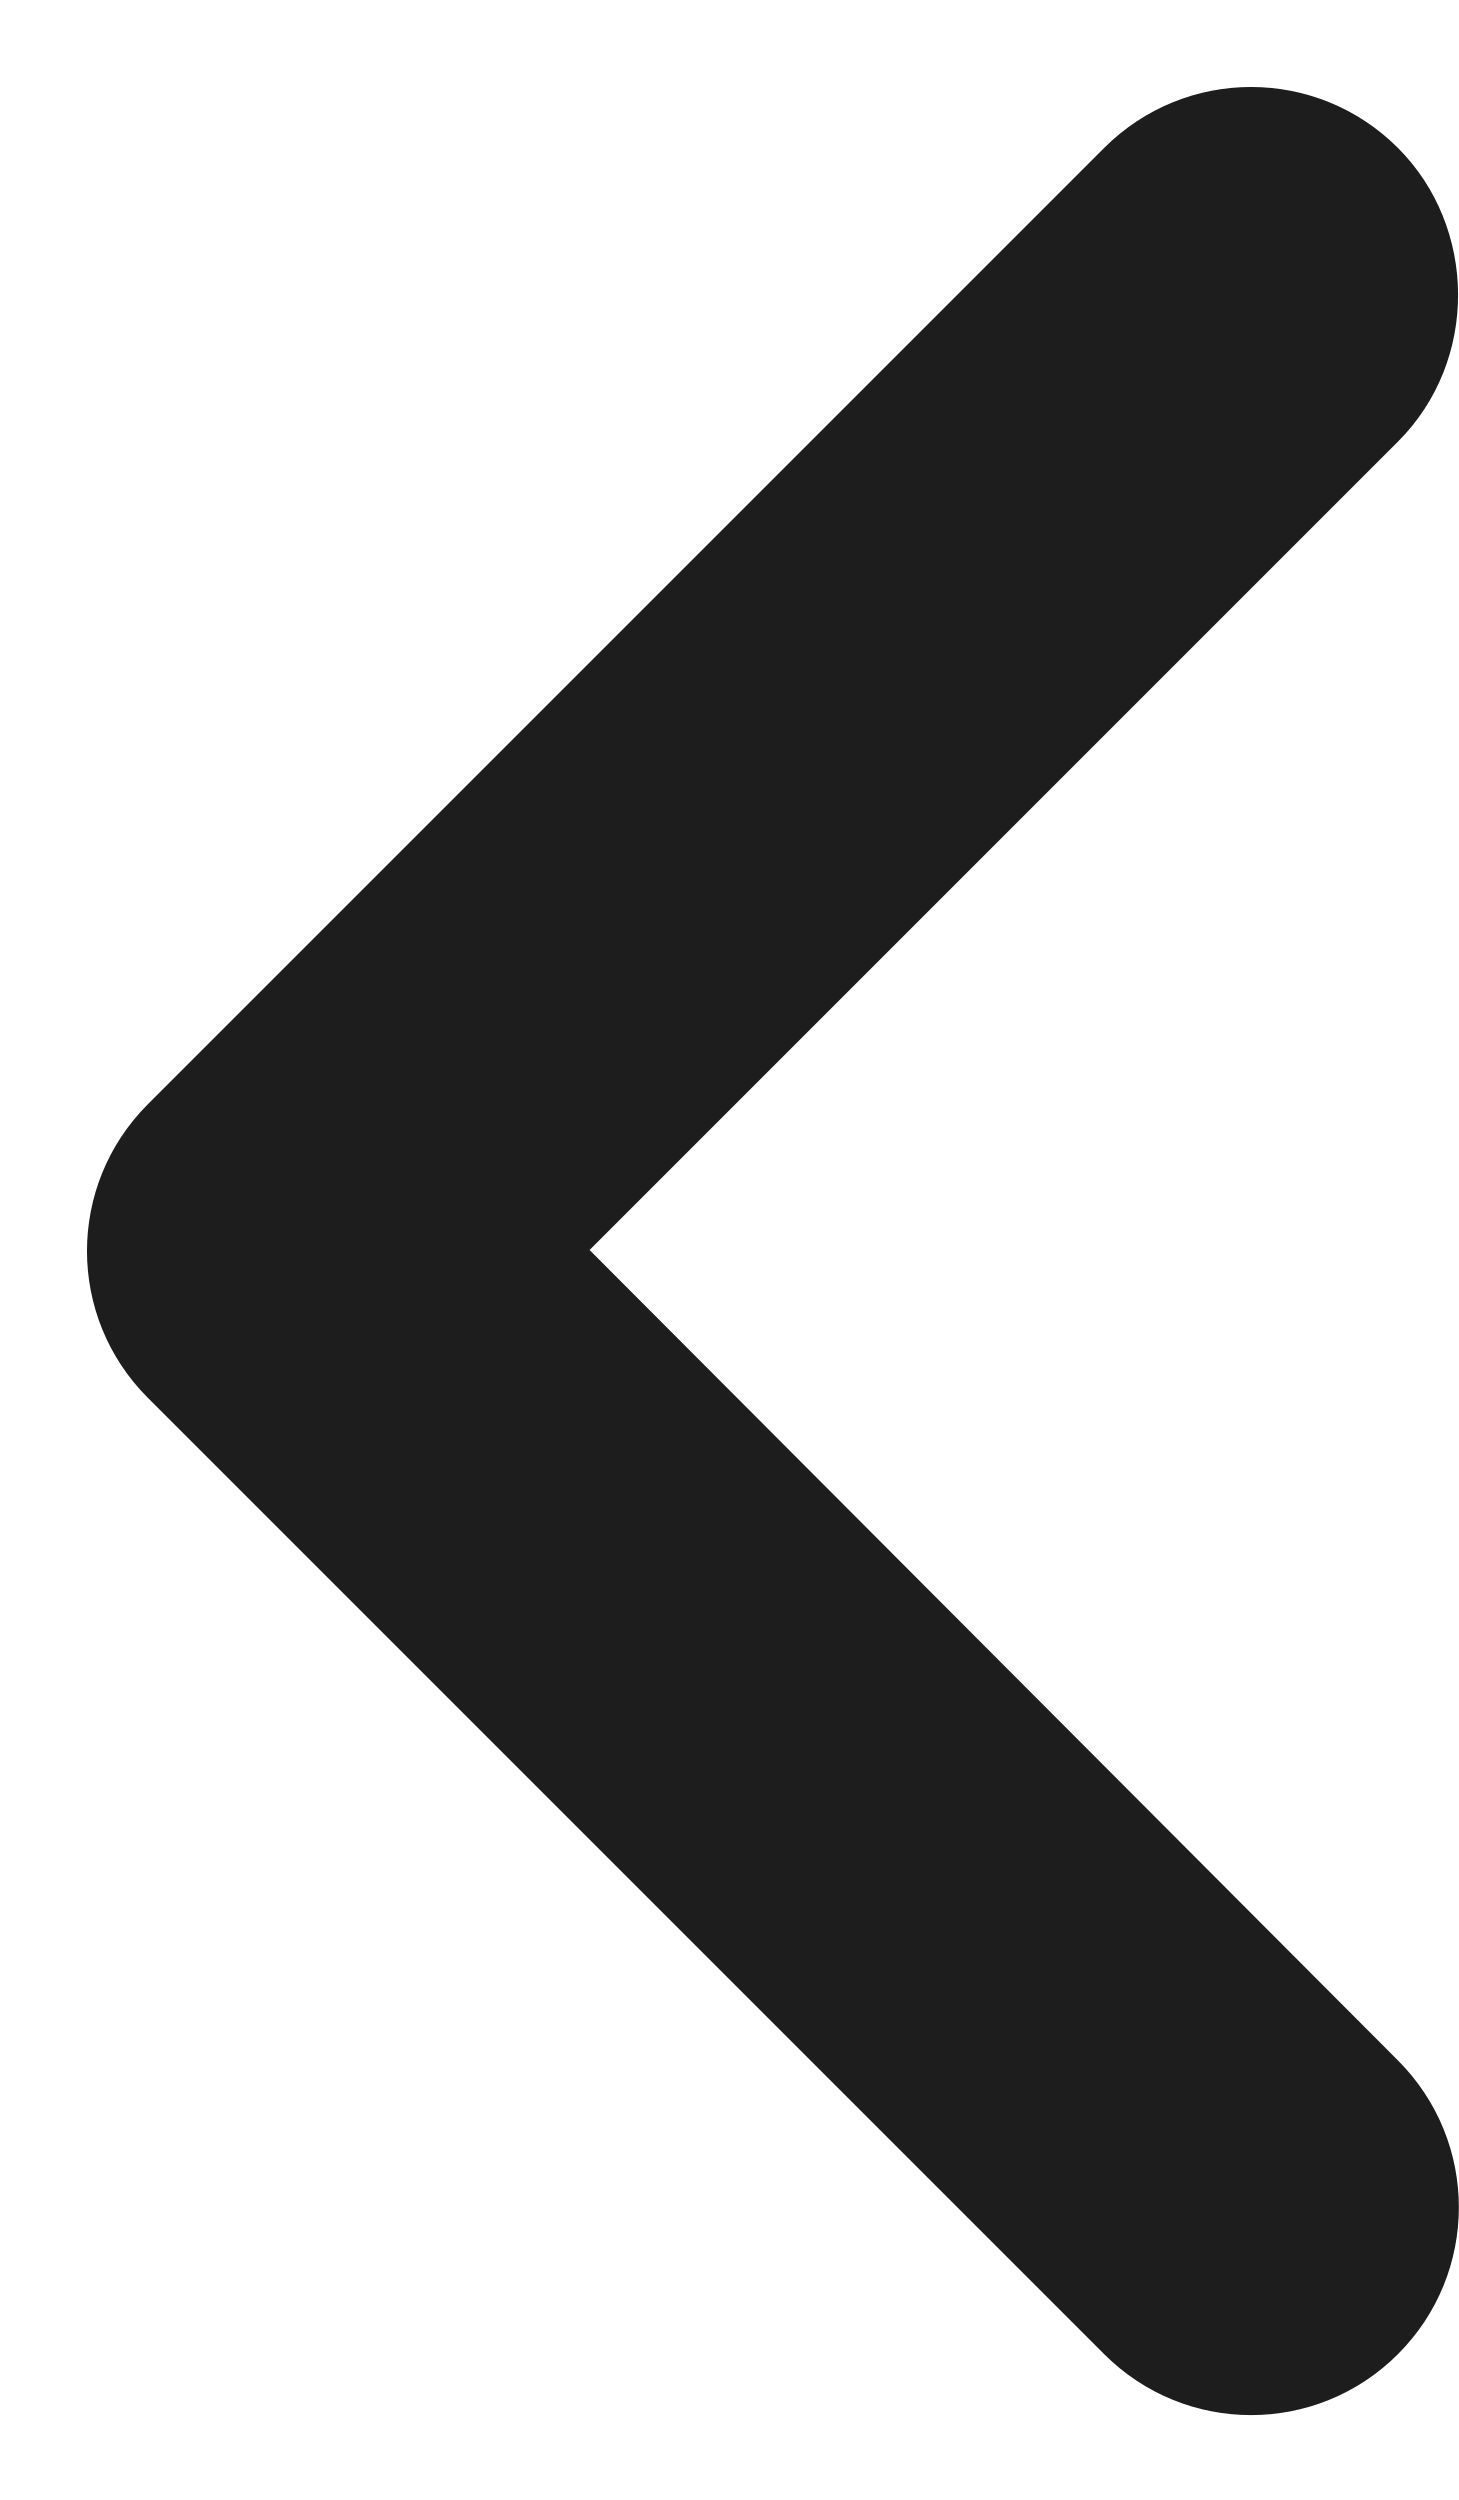
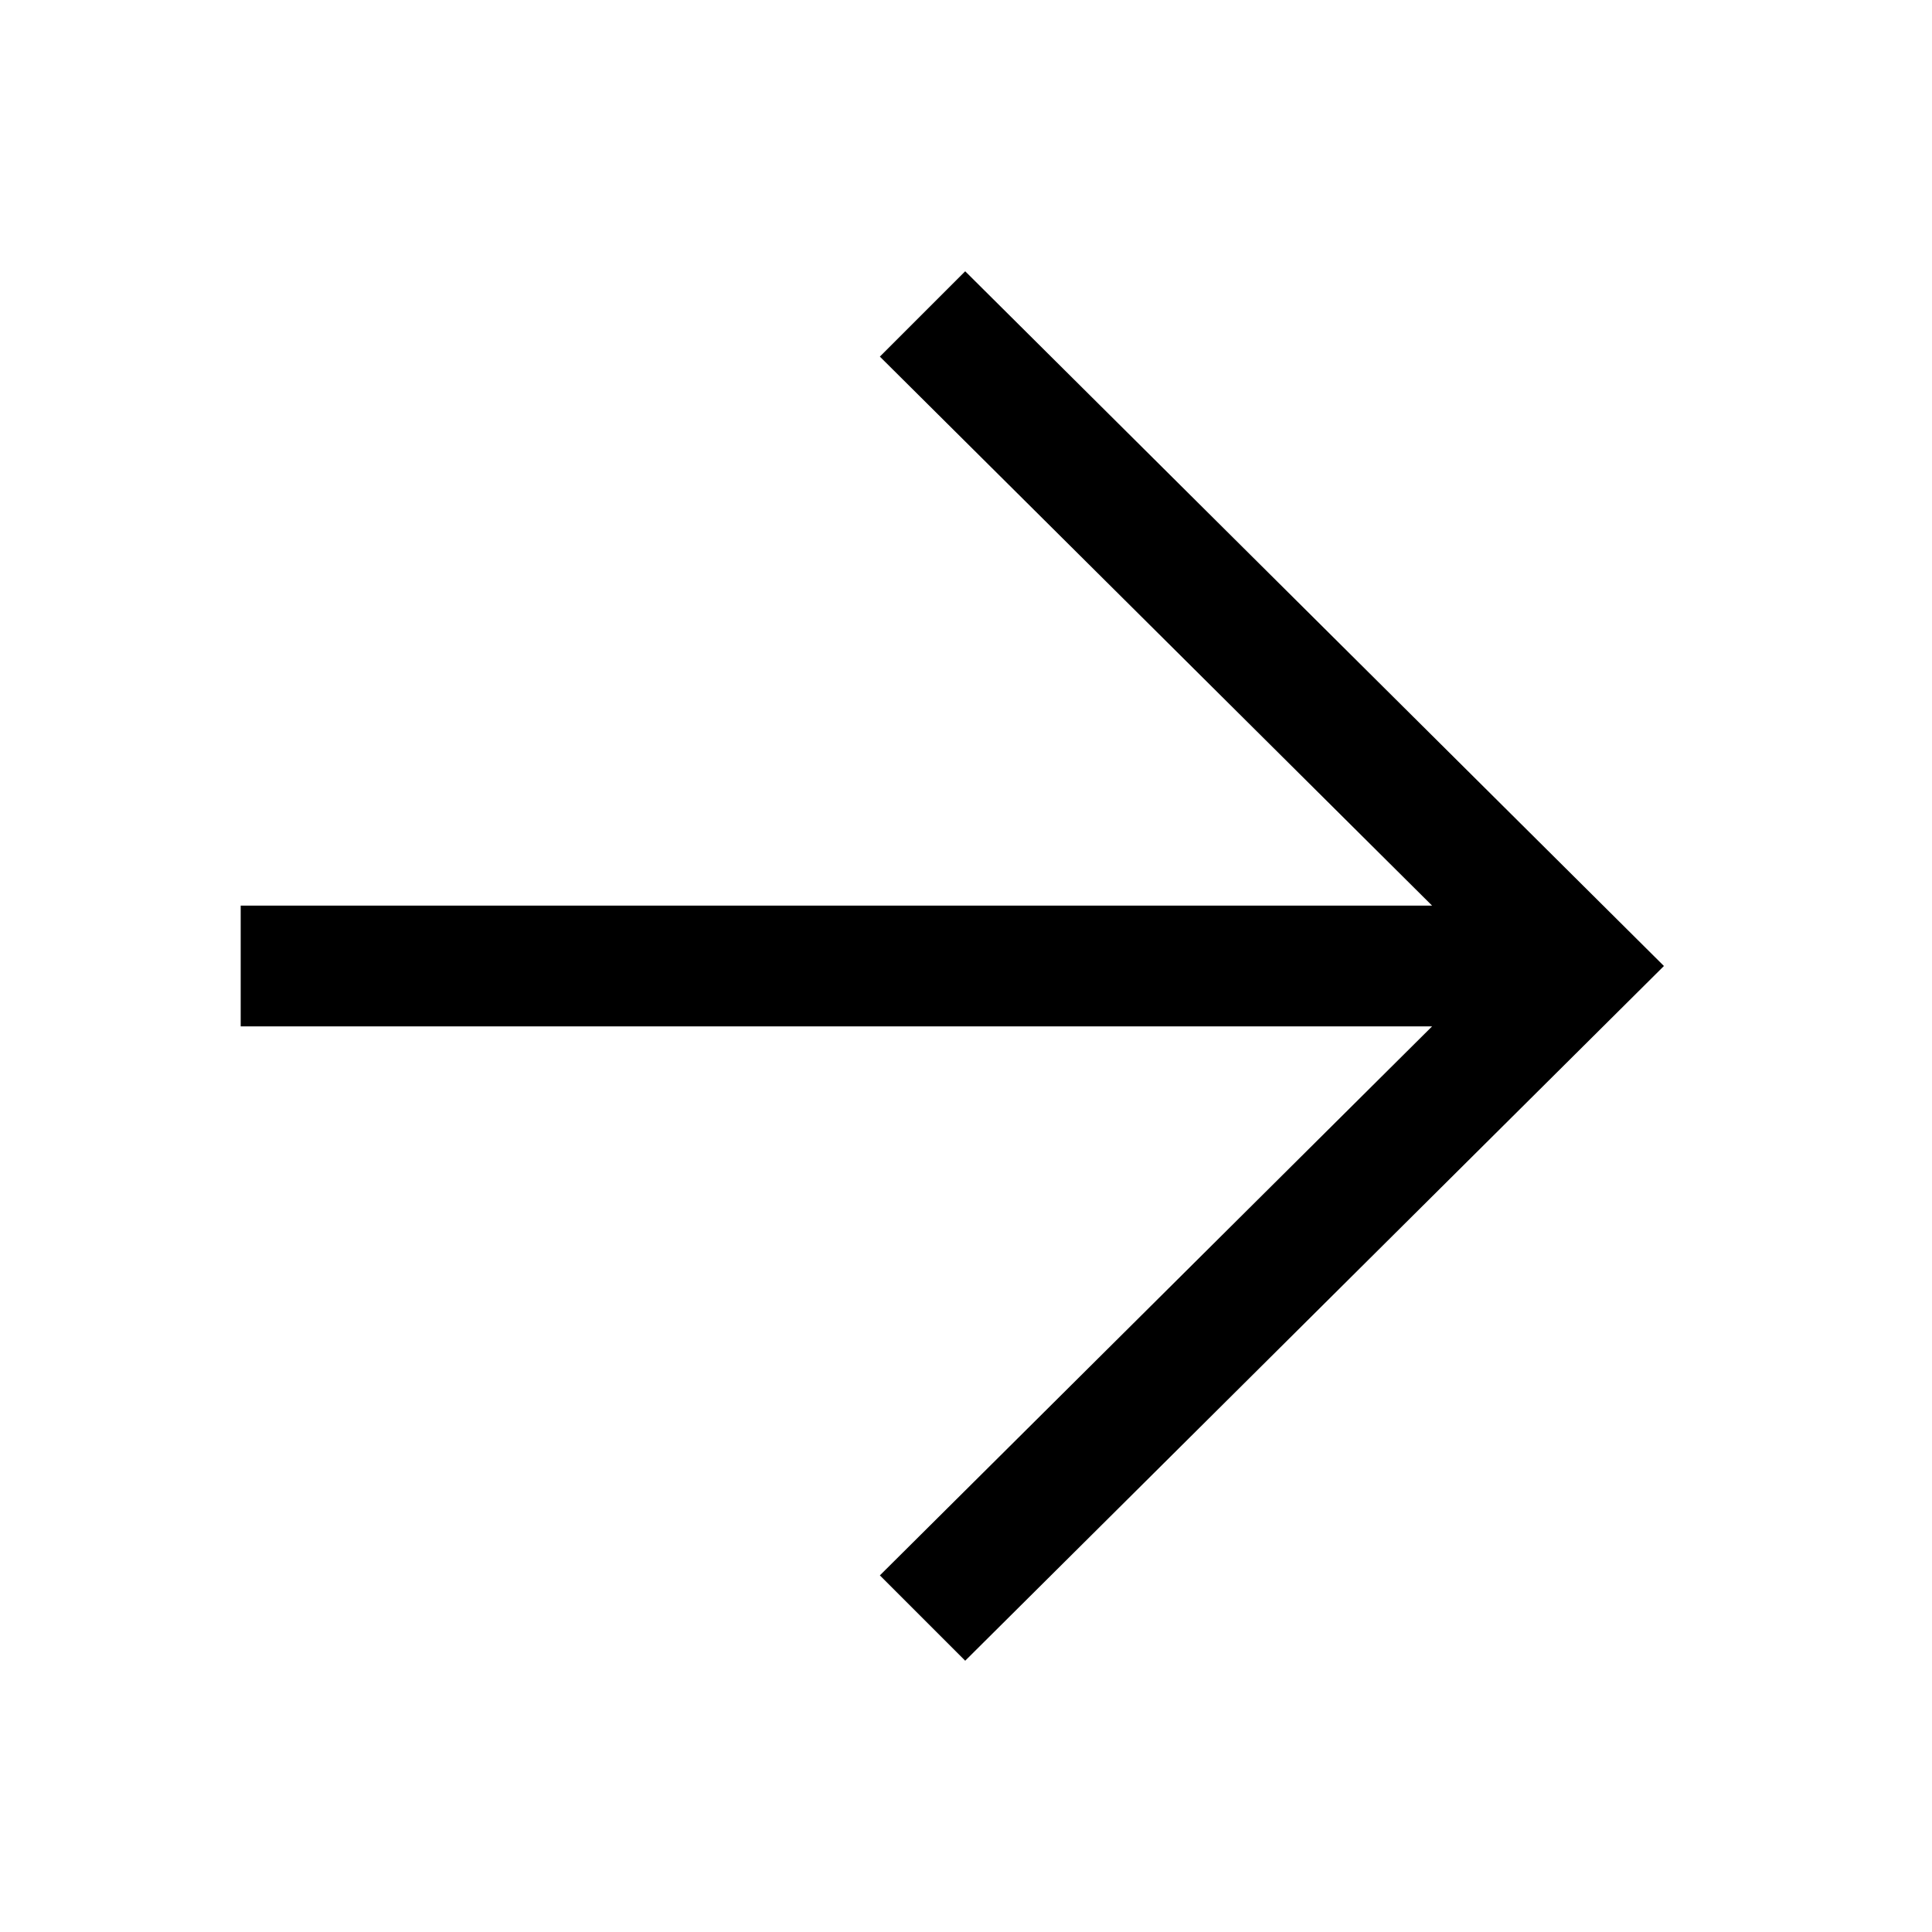
- <svg xmlns="http://www.w3.org/2000/svg" width="7px" height="12px" viewBox="0 0 7 12" version="1.1">
-   <g id="Icons" stroke="none" stroke-width="1" fill="none" fill-rule="evenodd">
-     <g id="Rounded" transform="translate(-142, -3438)">
-       <g id="Navigation" transform="translate(100, 3378)">
-         <g id="-Round-/-Navigation-/-chevron_left" transform="translate(34, 54)">
-           <g>
-             <polygon id="Path" points="0 0 24 0 24 24 0 24" />
-             <path d="M14.71,6.71 C14.32,6.32 13.69,6.32 13.3,6.71 L8.71,11.3 C8.32,11.69 8.32,12.32 8.71,12.71 L13.3,17.3 C13.69,17.69 14.32,17.69 14.71,17.3 C15.1,16.91 15.1,16.28 14.71,15.89 L10.83,12 L14.71,8.12 C15.1,7.73 15.09,7.09 14.71,6.71 Z" id="🔹-Icon-Color" fill="#1D1D1D" />
-           </g>
-         </g>
-       </g>
-     </g>
-   </g>
+ <svg xmlns="http://www.w3.org/2000/svg" width="24" height="24" viewBox="0 0 24 24" fill="none">
+   <path d="M11.99 3.37L10.93 4.43L17.79 11.25H2.99V12.75H17.79L10.93 19.57L11.99 20.63L20.67 12L11.99 3.37Z" fill="currentColor" />
</svg>
